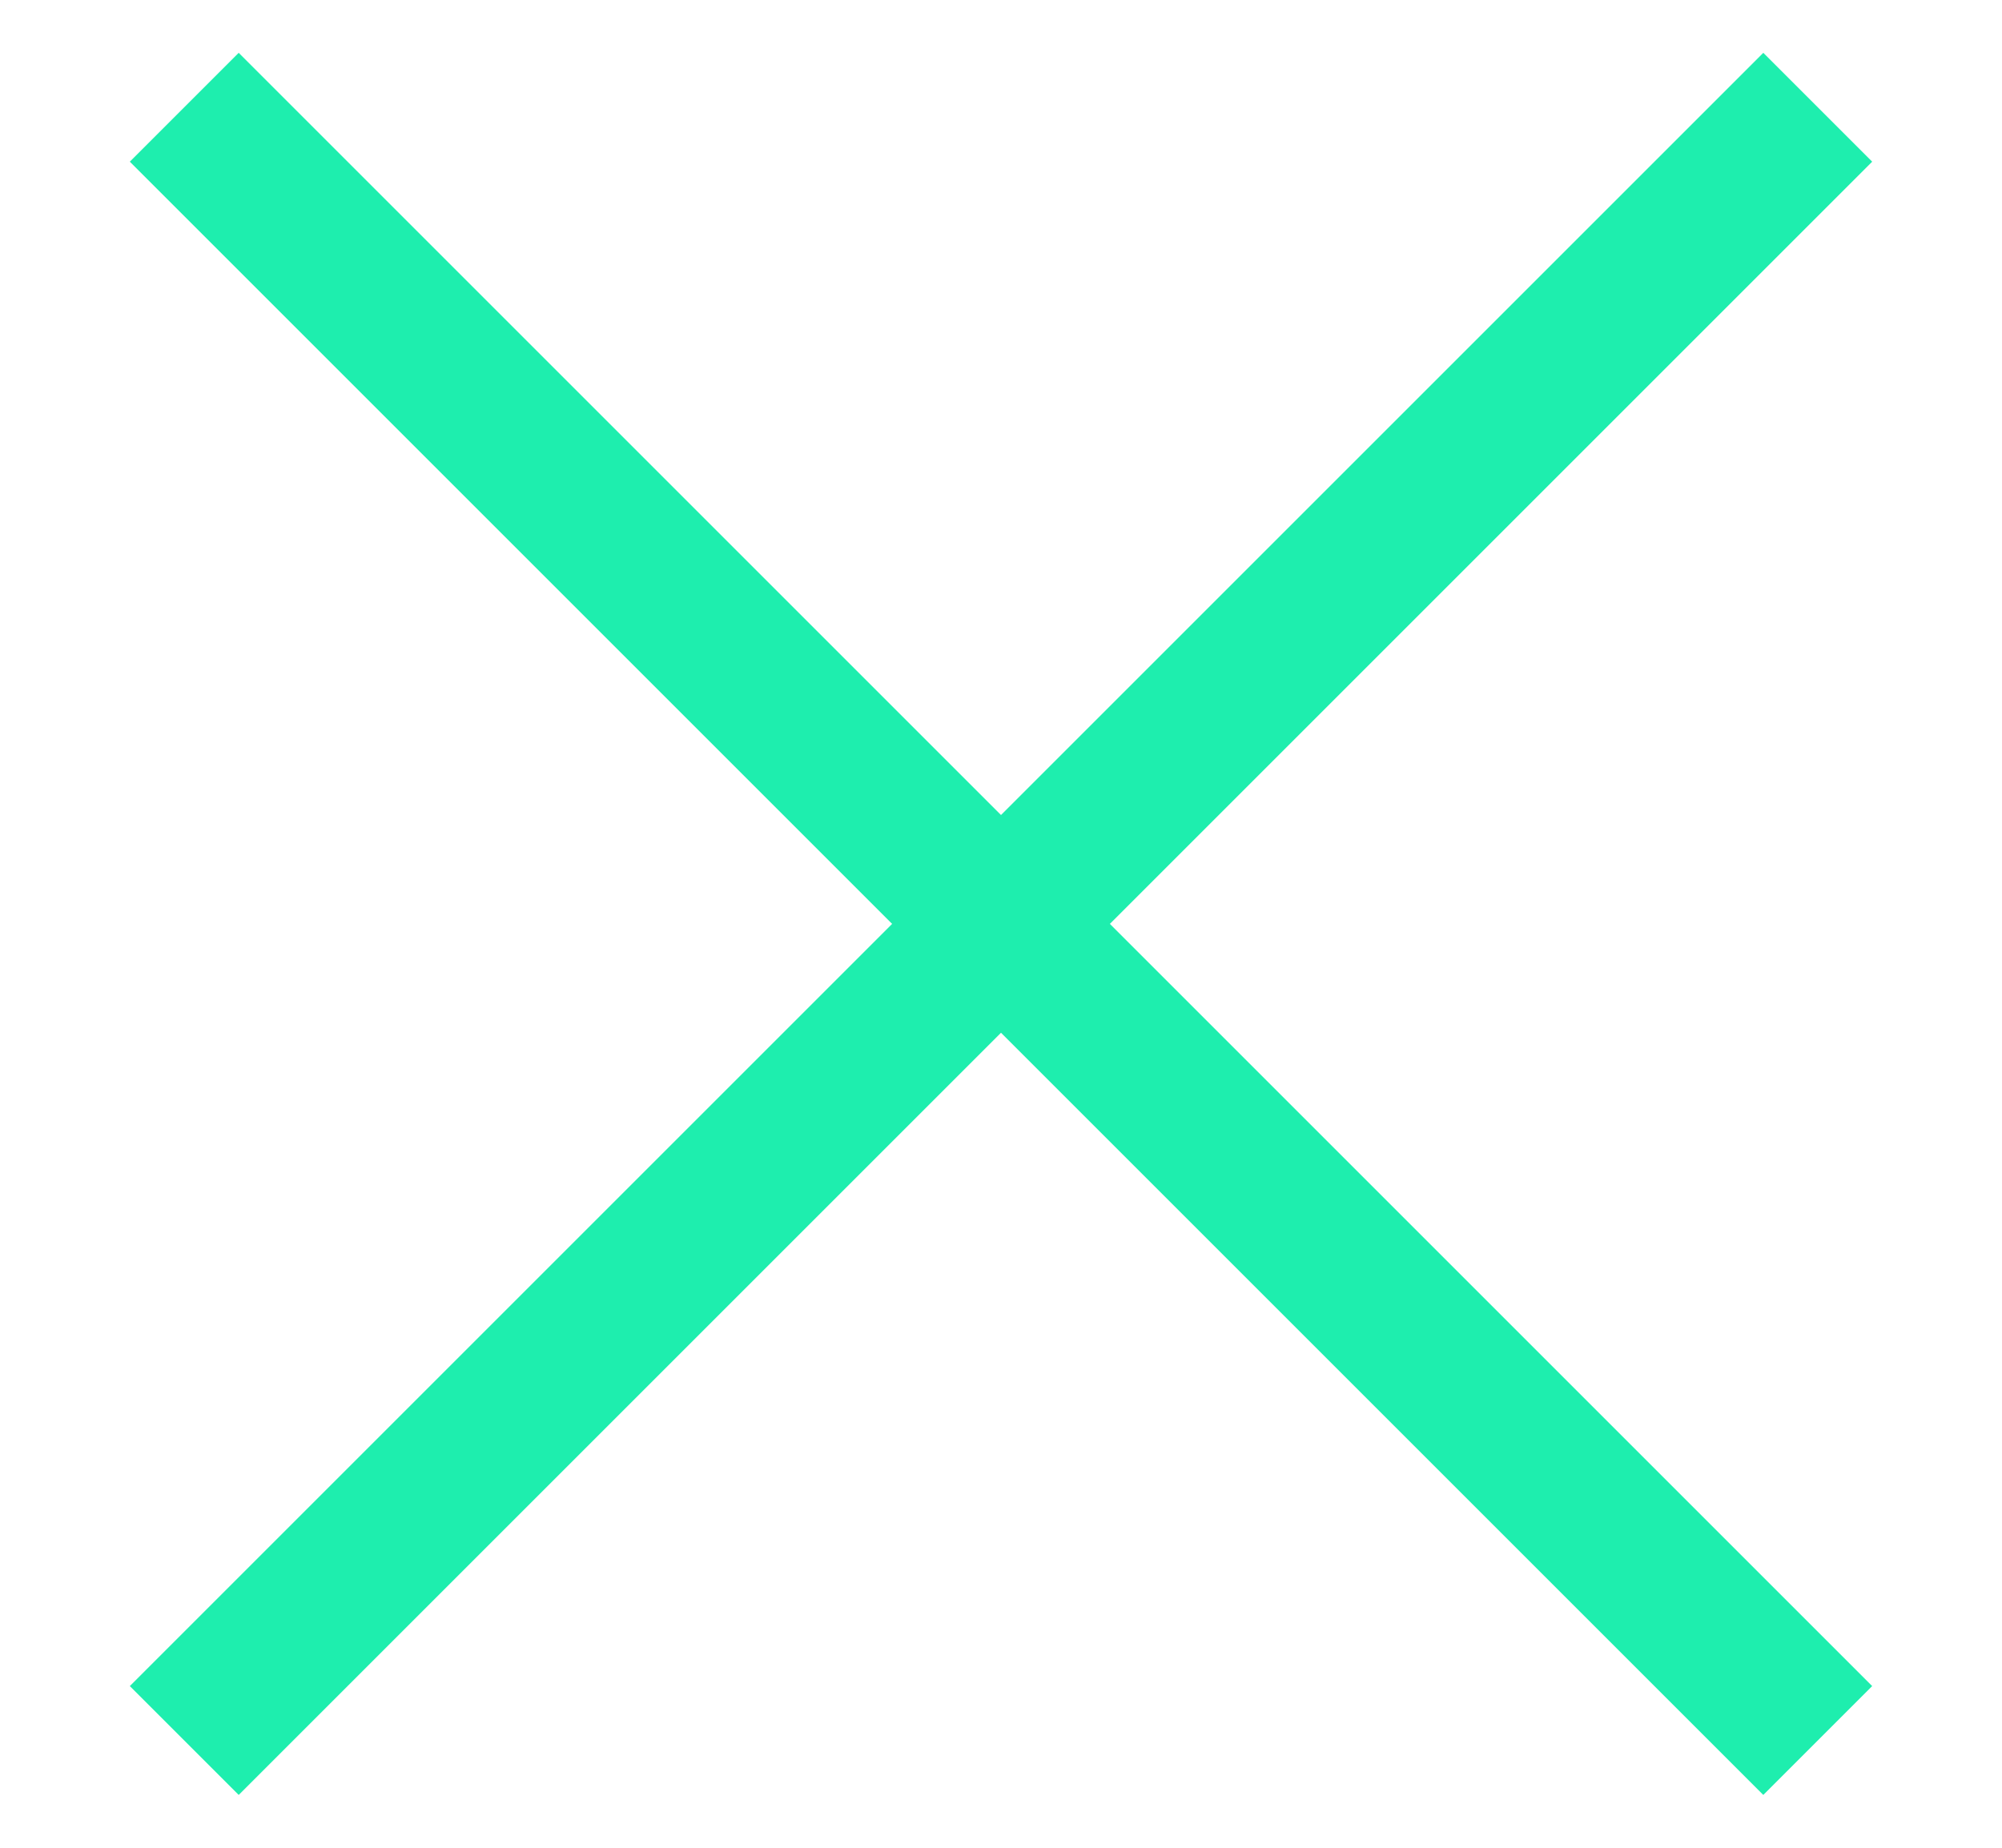
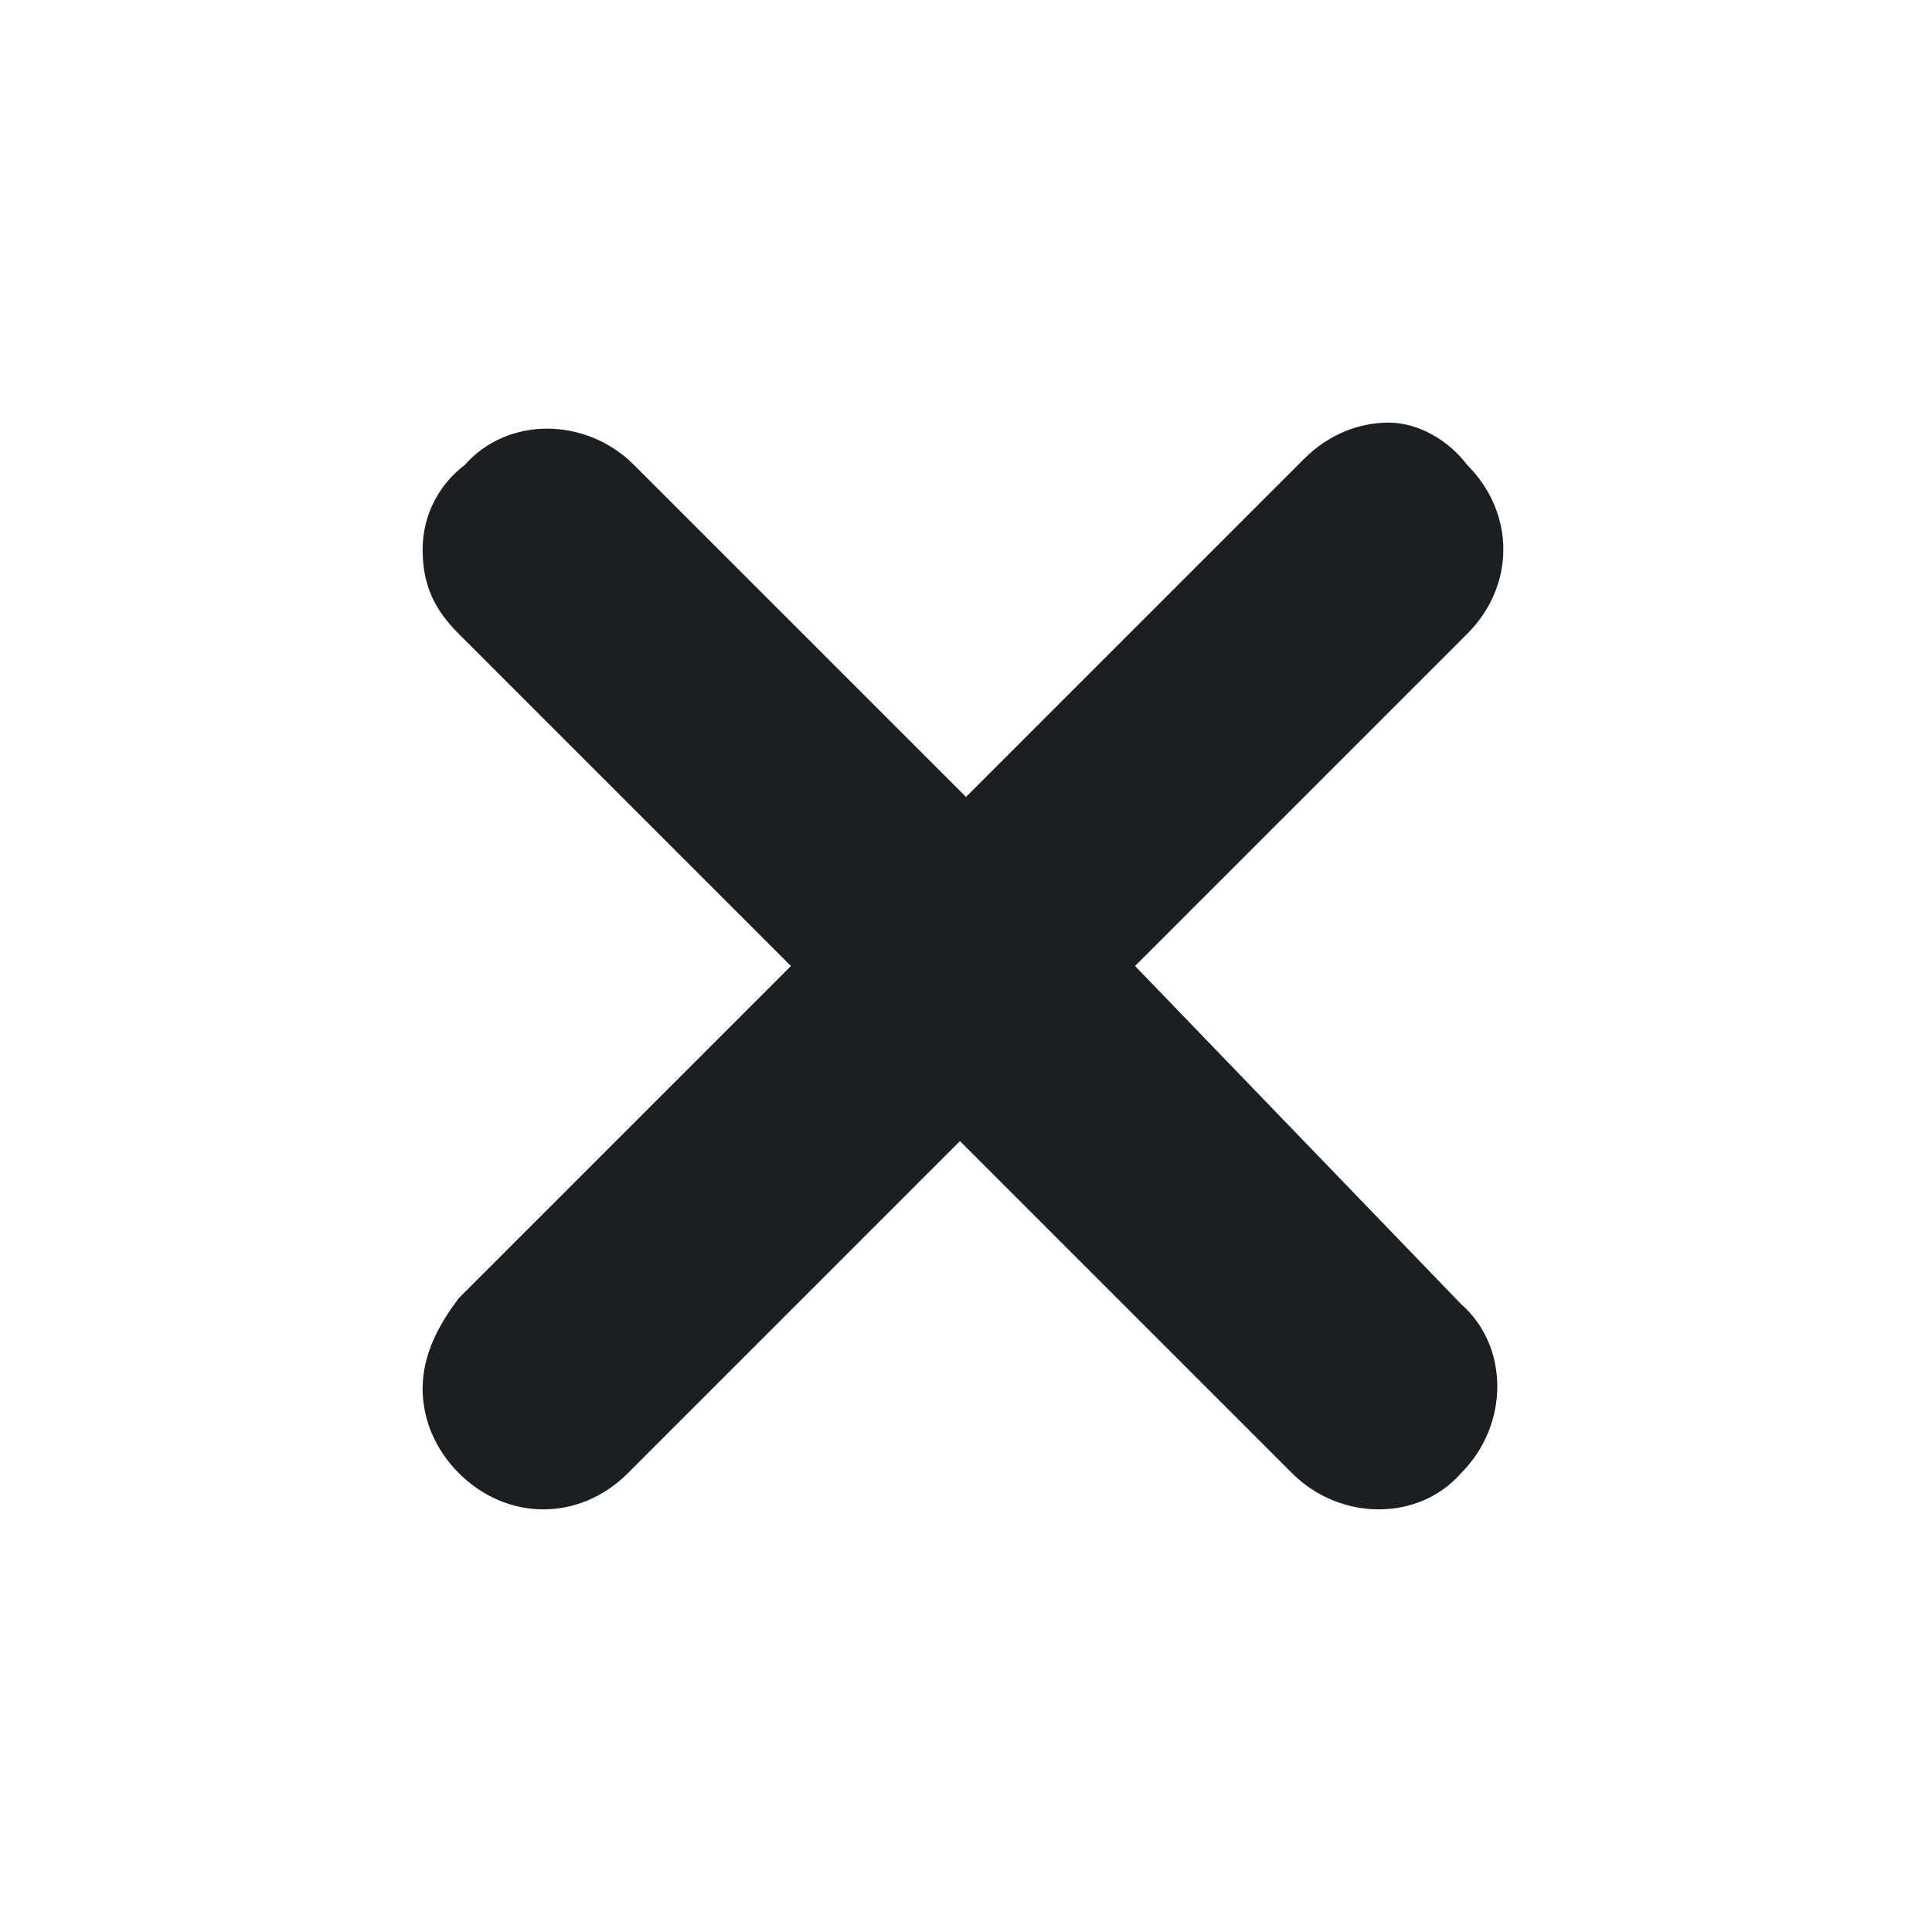
- <svg xmlns="http://www.w3.org/2000/svg" width="13" height="12" viewBox="0 0 13 12" fill="none">
-   <path d="M1.55 0.343L12.157 10.95L11.45 11.657L0.843 1.05L1.55 0.343Z" fill="#1EEEAE" />
-   <path d="M12.157 1.05L1.55 11.657L0.843 10.95L11.45 0.343L12.157 1.05Z" fill="#1EEEAE" />
+ <svg xmlns="http://www.w3.org/2000/svg" fill="#1b1f22" viewBox="0 0 32 32">
+   <g id="SVGRepo_bgCarrier" stroke-width="0" />
+   <g id="SVGRepo_tracerCarrier" stroke-linecap="round" stroke-linejoin="round" />
+   <g id="SVGRepo_iconCarrier">
+     <path d="M18.8,16l5.5-5.5c0.8-0.8,0.8-2,0-2.8l0,0C24,7.3,23.5,7,23,7c-0.5,0-1,0.2-1.4,0.6L16,13.2l-5.5-5.5 c-0.8-0.8-2.1-0.8-2.8,0C7.3,8,7,8.5,7,9.1s0.2,1,0.6,1.4l5.5,5.5l-5.5,5.5C7.3,21.9,7,22.4,7,23c0,0.5,0.2,1,0.6,1.4 C8,24.8,8.5,25,9,25c0.5,0,1-0.2,1.4-0.6l5.5-5.5l5.5,5.5c0.8,0.8,2.1,0.8,2.8,0c0.8-0.8,0.8-2.1,0-2.8L18.8,16z" />
+   </g>
</svg>
